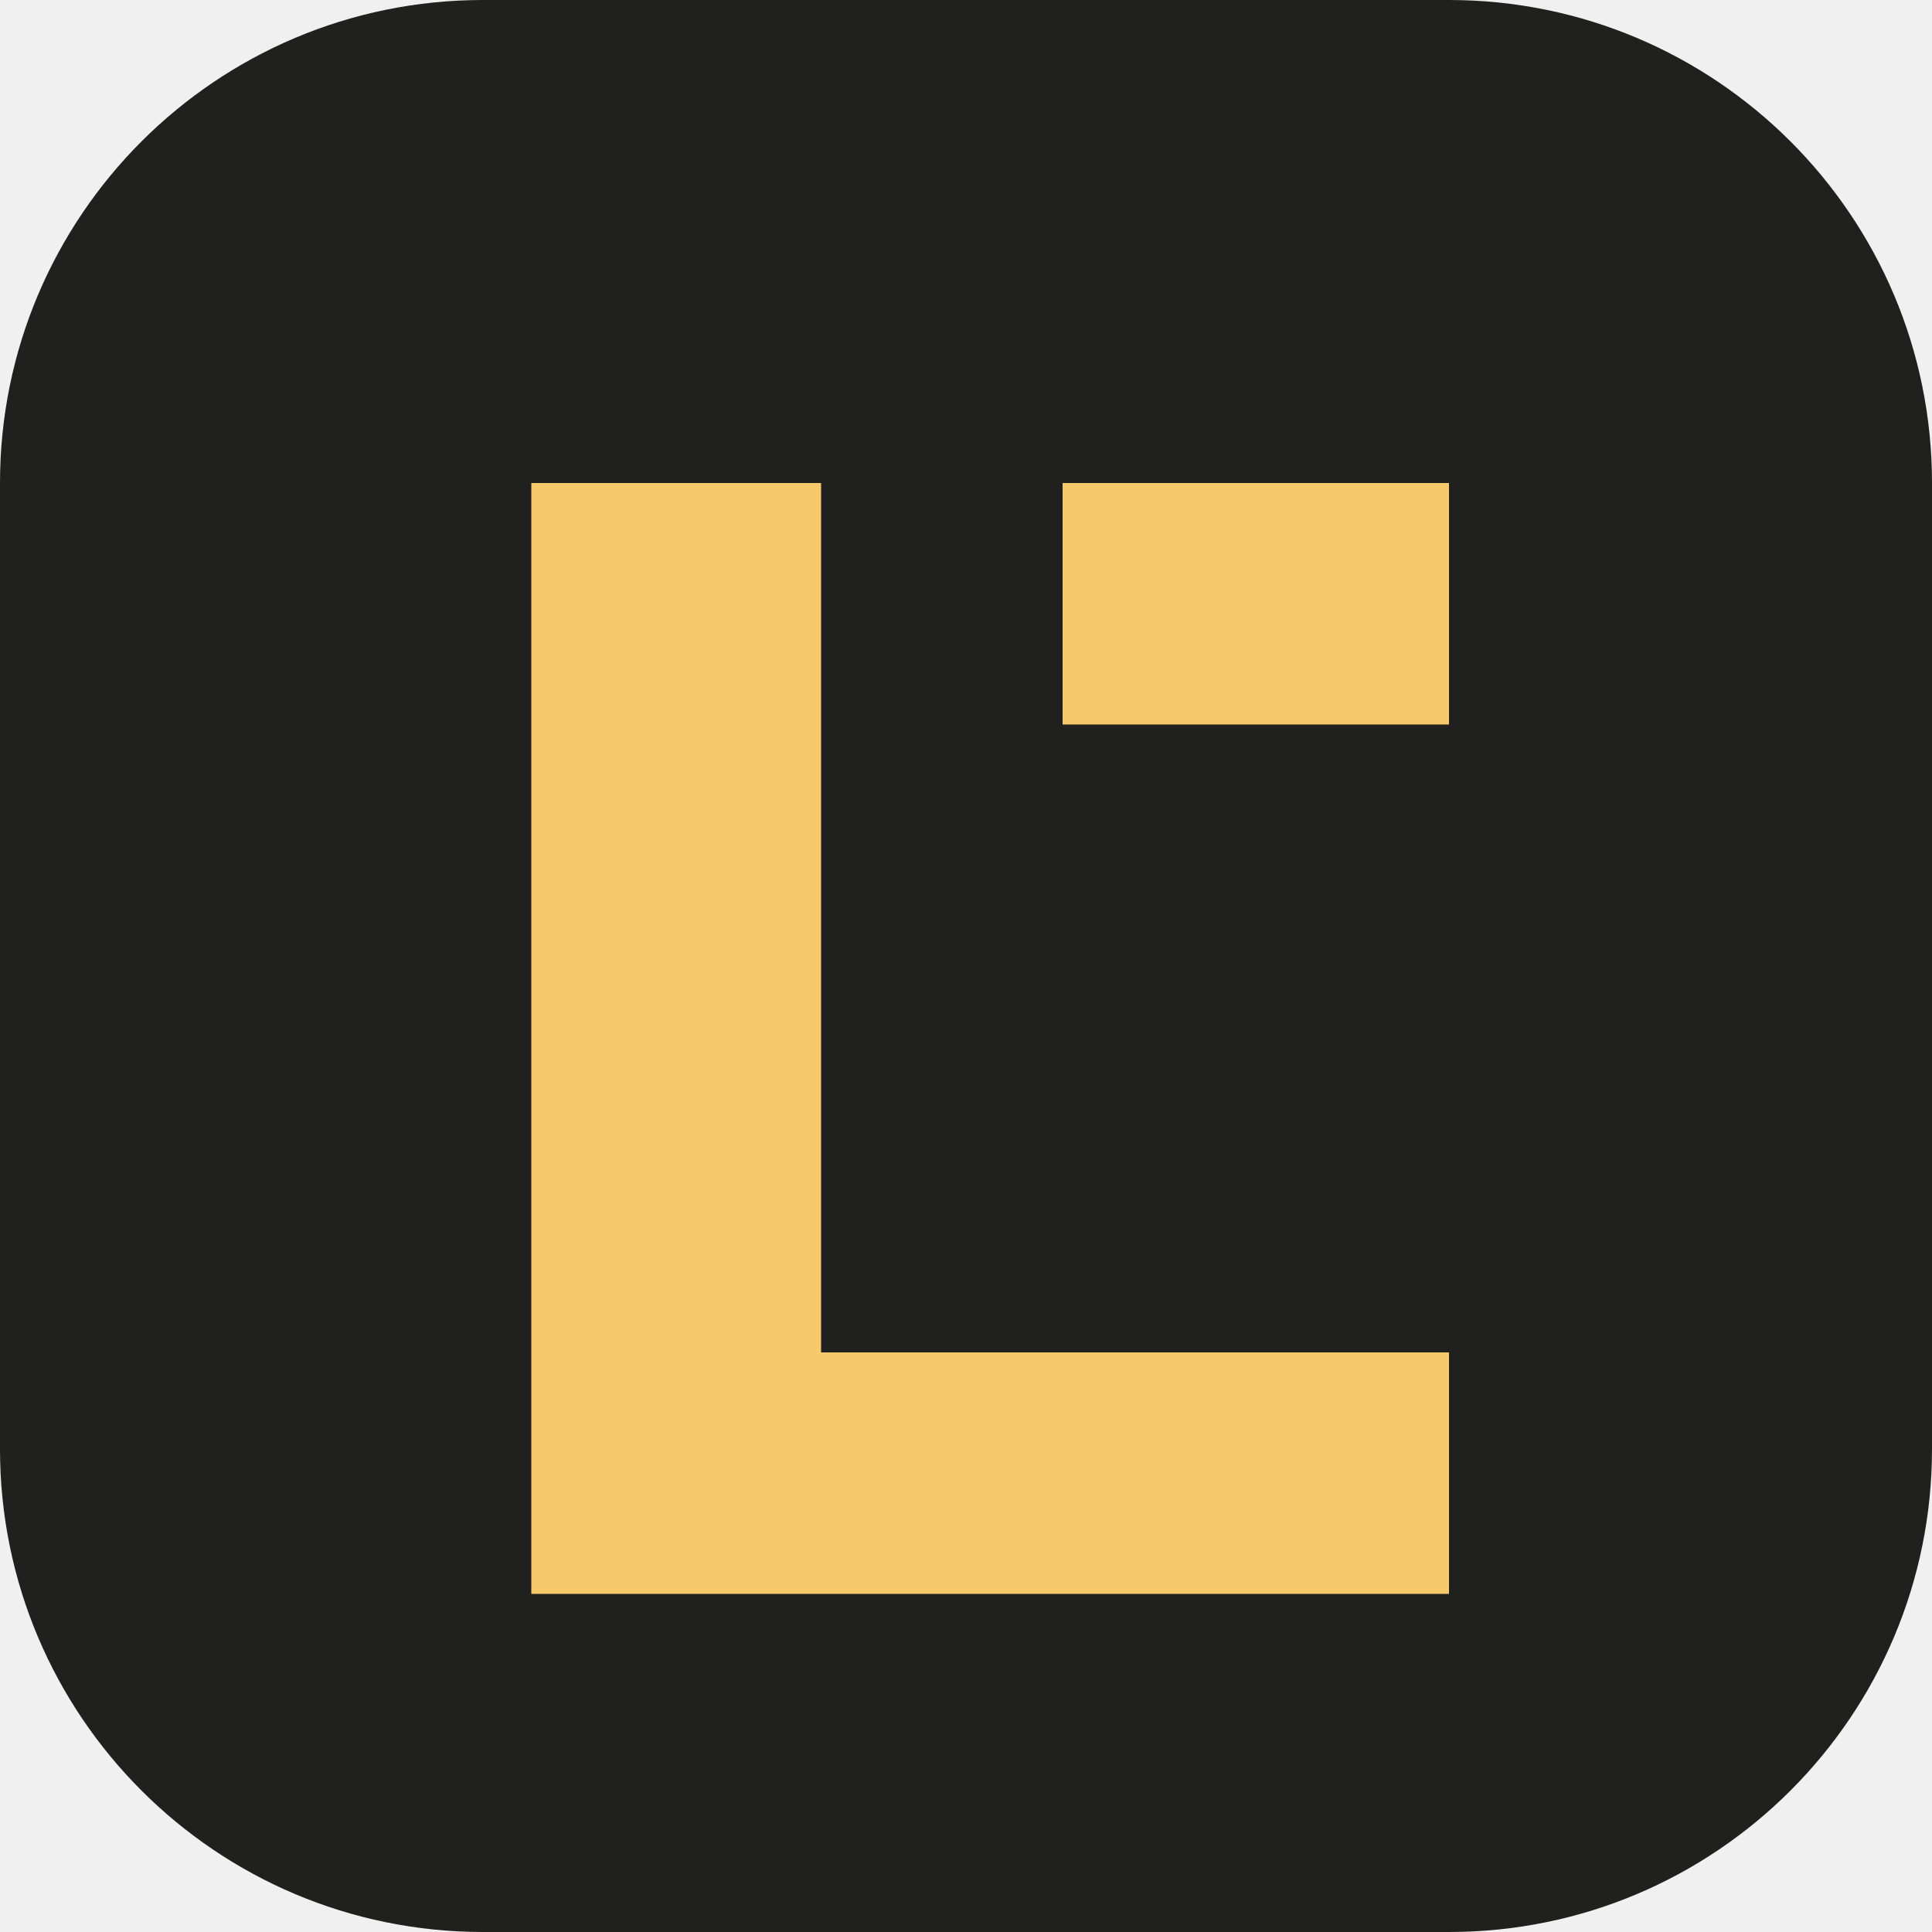
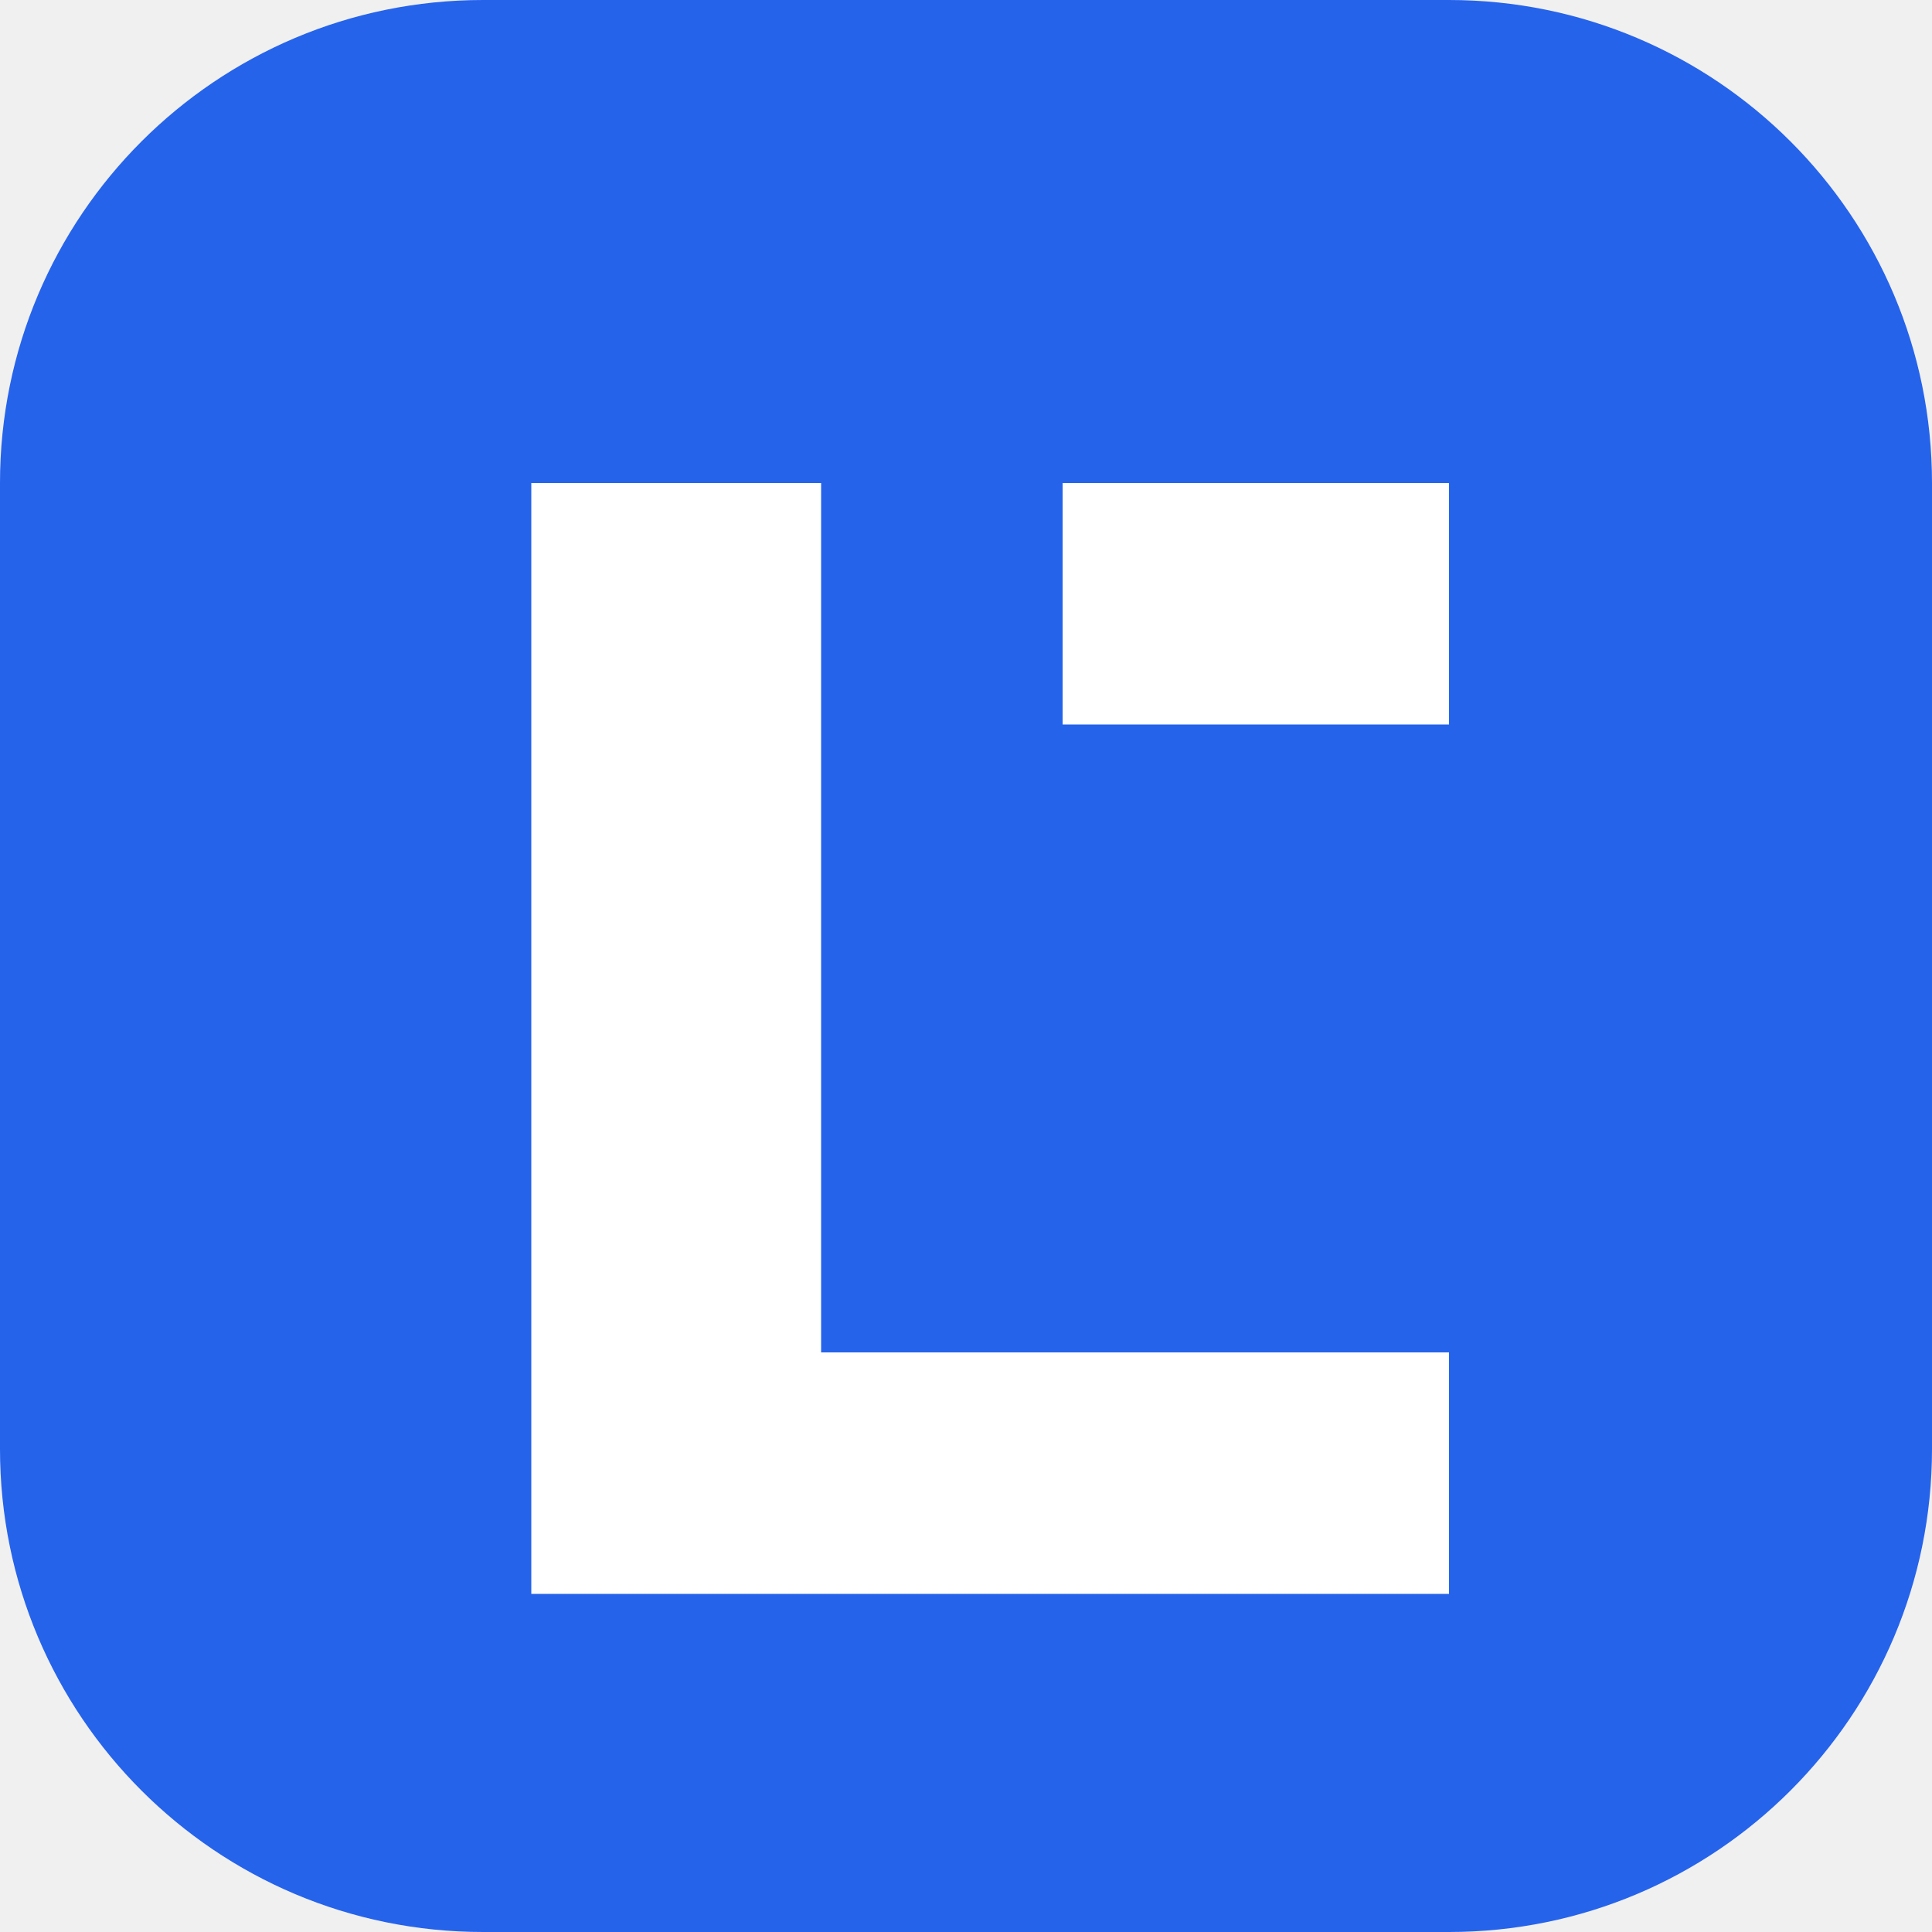
<svg xmlns="http://www.w3.org/2000/svg" viewBox="0 0 40 40">
-   <rect width="40" height="40" rx="10" fill="#20201f" />
-   <path d="M11 10h6v18h13v5H11z" fill="#f6c96b" />
-   <path d="M22 10h8v5h-8z" fill="#f6c96b" />
+   <rect width="40" height="40" rx="10" fill="#2563eb" />
+   <path d="M11 10h6v18h13v5H11z" fill="#fff" />
+   <path d="M22 10h8v5h-8z" fill="#fff" />
</svg>
